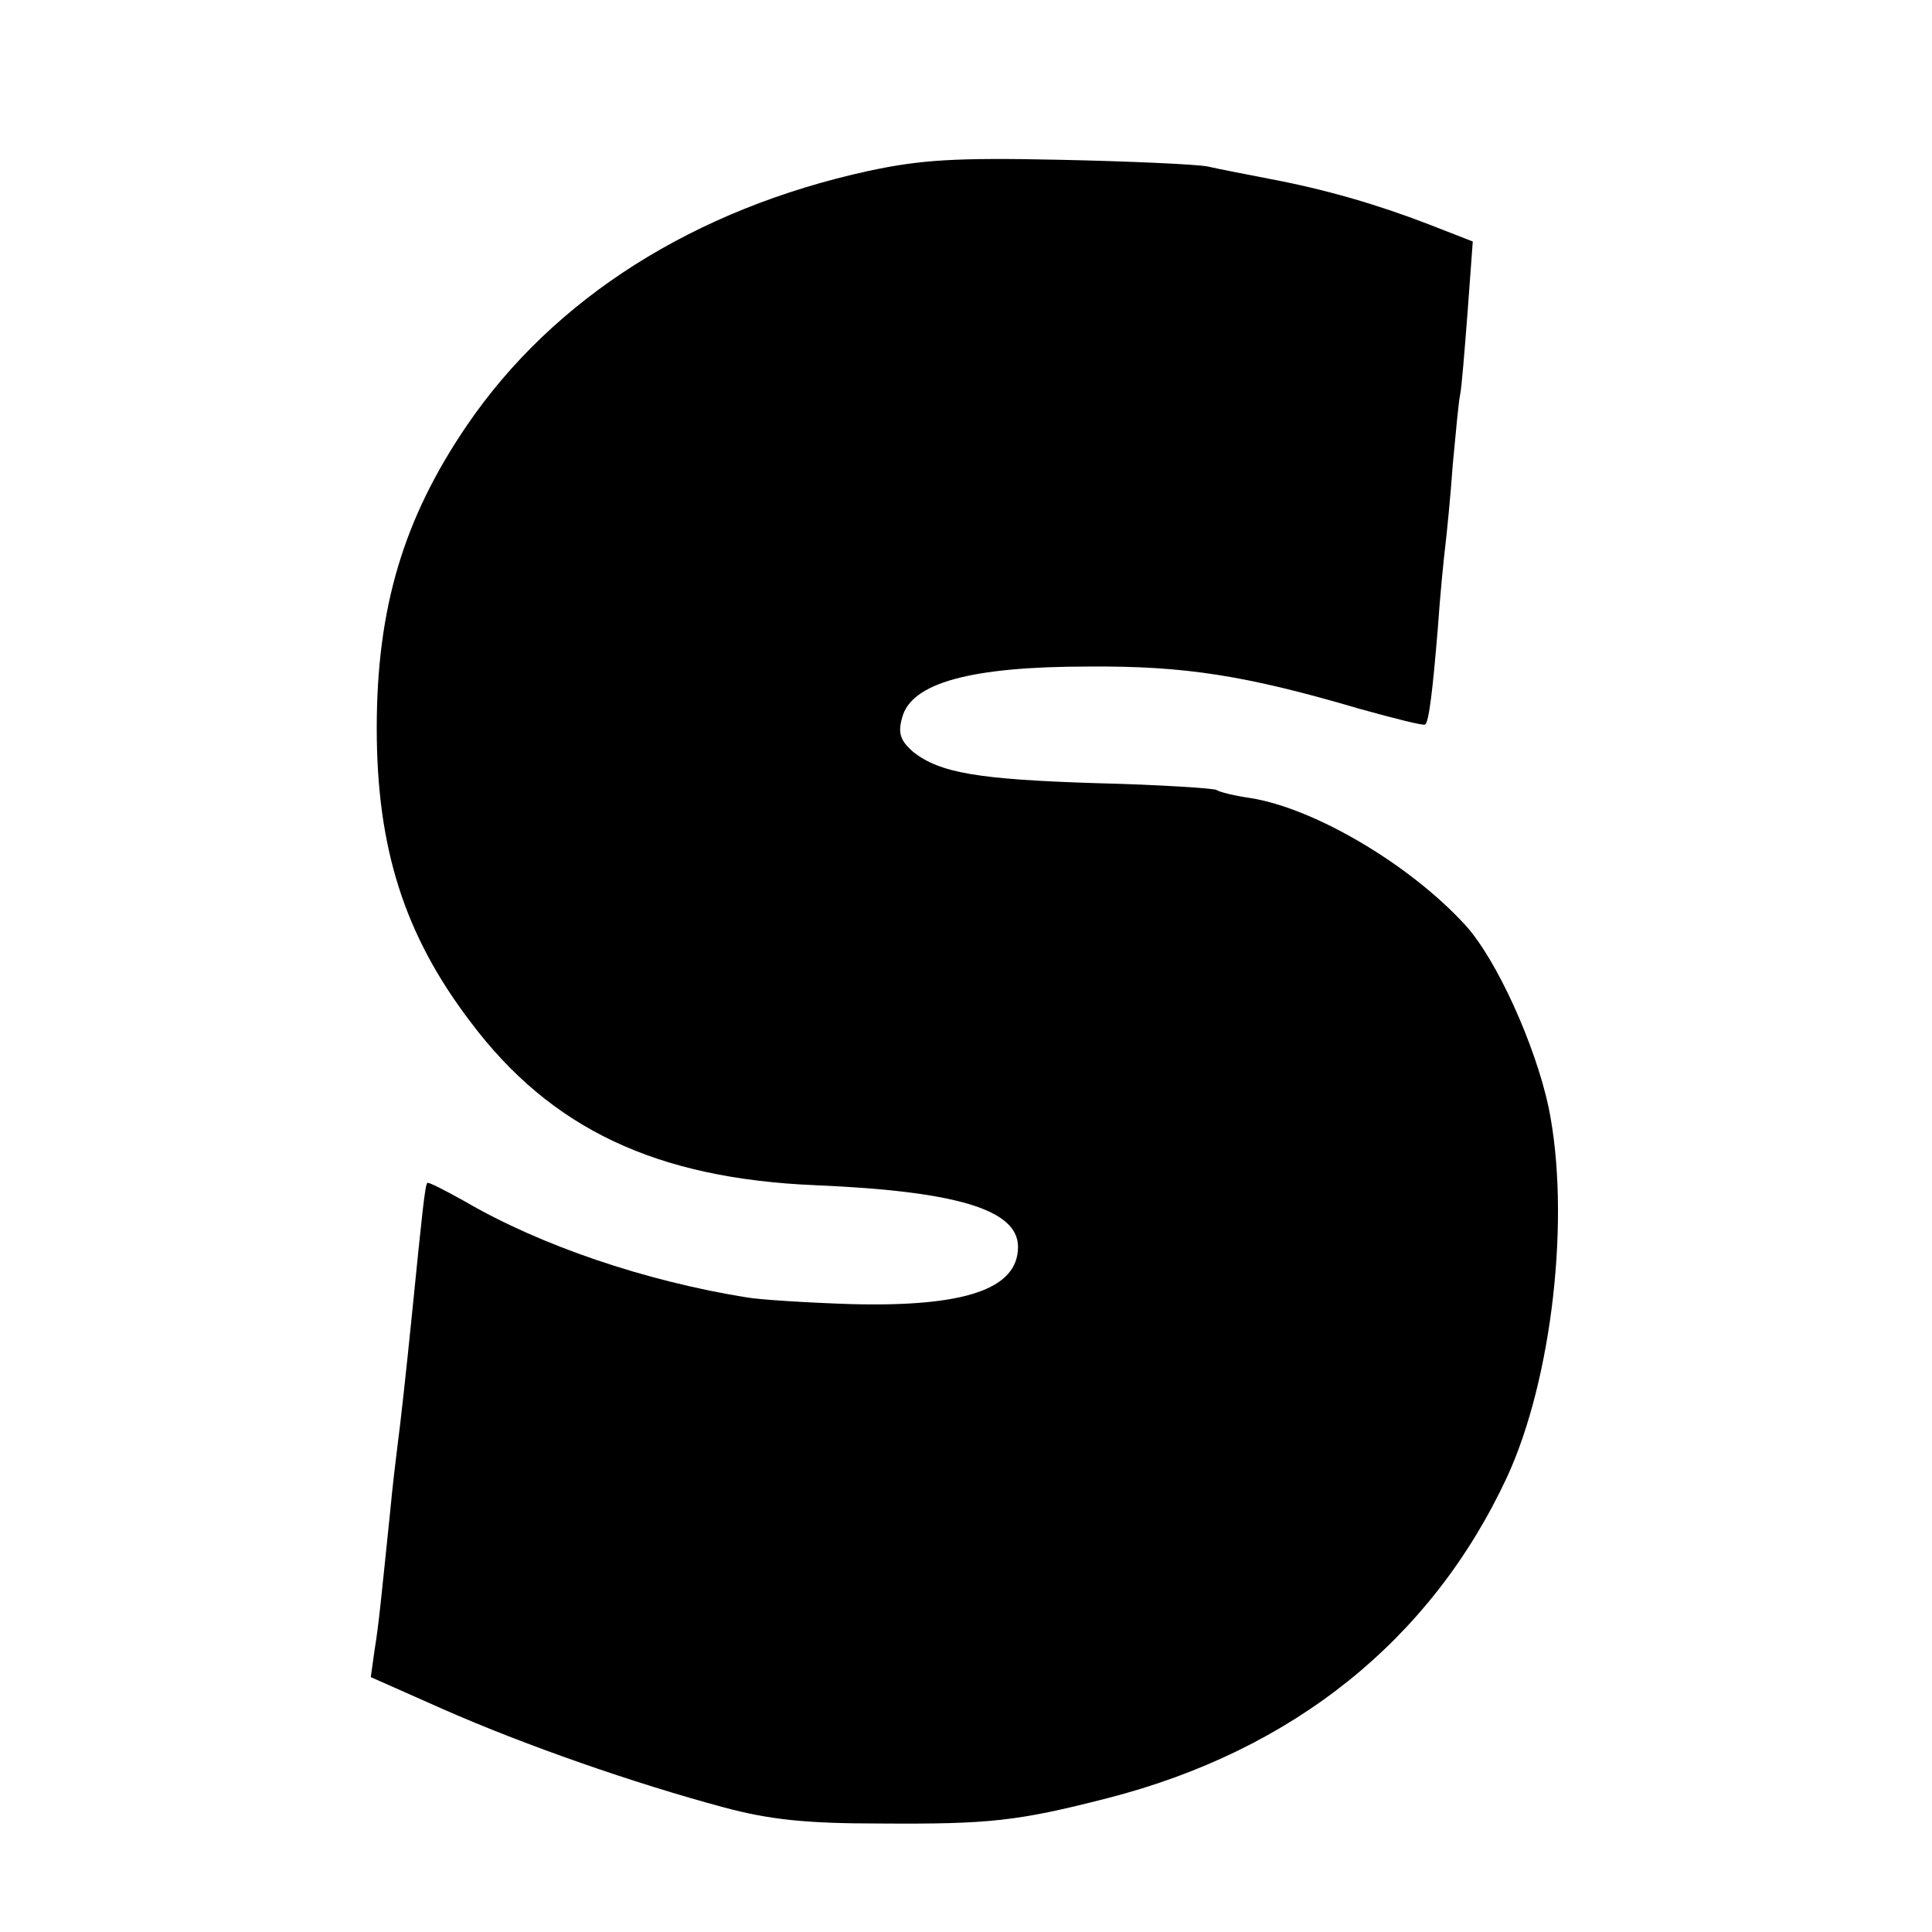
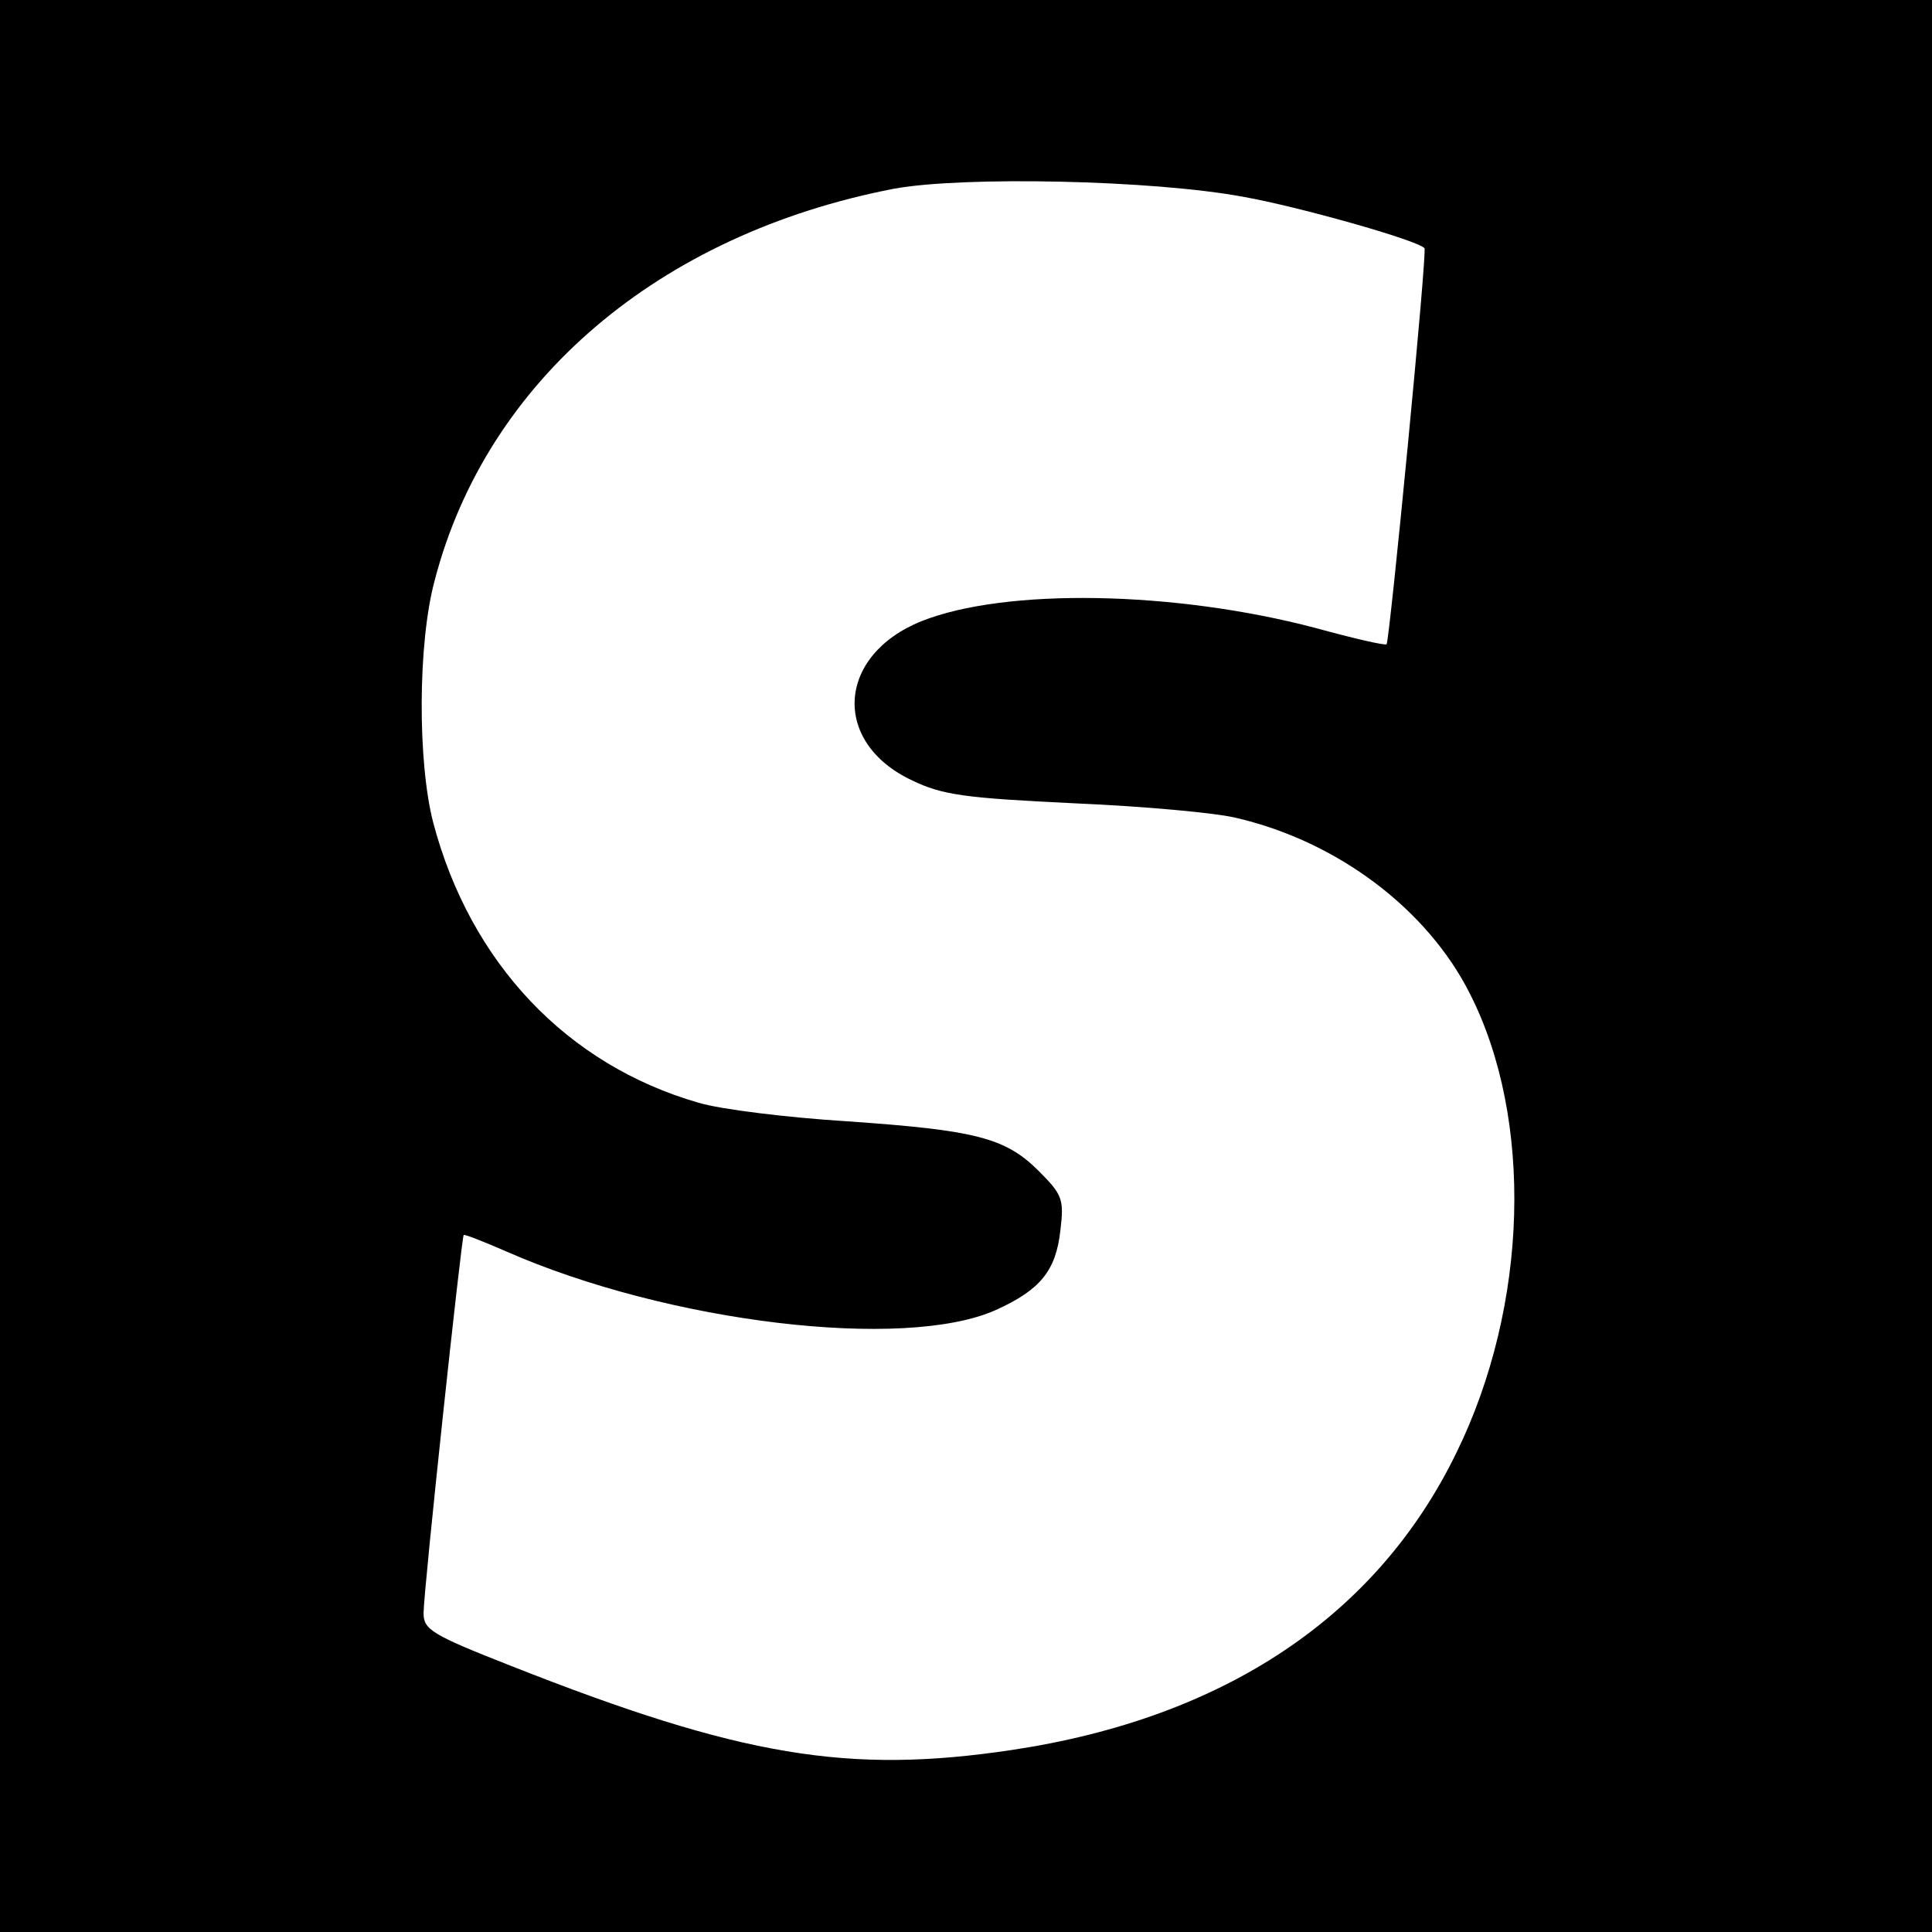
<svg xmlns="http://www.w3.org/2000/svg" version="1" width="346.667" height="346.667" viewBox="0 0 260 260">
-   <path d="M116.9 23c-23.4 5.1-42.4 17.1-54.1 34.3C54.3 69.8 50.7 81.8 50.7 98c0 16.1 3.7 27.8 12.6 39.5 10.8 14.4 25 21.1 46.4 22 19.1.8 27.3 3.3 27.3 8.3 0 5.7-7.2 8.1-22.5 7.7-6.1-.2-12.3-.6-14-.9-13.7-2.2-27.8-7-37.9-12.9-2.7-1.5-5-2.7-5.1-2.5-.3.3-.7 4.1-2 17.1-.9 8.9-1.6 15.2-2 18.2-.2 1.6-.7 5.7-1 9-1.2 11.5-1.5 15-2.1 18.6l-.5 3.6 9.7 4.3c11.1 4.9 25.8 10 37.7 13.2 6.3 1.7 11.2 2.2 21.2 2.2 14.6.1 18.4-.3 30.5-3.4 25-6.4 43.6-21.3 53.8-43.2 6.1-13.2 8.6-35.2 5.6-49.8-1.8-8.4-7-19.9-11.2-24.5-7.4-8.1-20.2-15.7-28.9-17.1-2.1-.3-4.2-.8-4.6-1.1-.4-.2-7.6-.7-16-.9-16.2-.5-21.2-1.4-24.8-4.2-1.7-1.5-2.1-2.5-1.5-4.6 1.2-4.7 9.2-6.9 25.1-6.9 13-.1 21.2 1.2 36.5 5.7 4.7 1.3 8.6 2.3 8.8 2.1.5-.4 1-4.5 1.7-13 .3-4.4.8-9.4 1-11 .2-1.7.7-6.6 1-10.9.4-4.3.8-8.6 1-9.5.2-.9.6-5.9 1-11.1l.7-9.5-5.9-2.3c-7-2.7-13.9-4.7-21.3-6.1-3-.6-6.8-1.3-8.5-1.7-1.6-.3-10.6-.7-20-.9-13.9-.3-18.6 0-25.6 1.5z" />
+   <path d="M0 130v130h260V0H0v130zM167.4 26.5c7.3 1.3 23.3 5.8 24.3 6.9.4.3-4.7 52.9-5.1 53.3-.2.2-4.5-.8-9.6-2.2-19-5-41.7-5.4-53-.9-11.4 4.6-12.1 16.3-1.3 21.4 4.1 2 7.2 2.4 21.8 3.1 9.4.4 19.3 1.3 22 2 13.6 3.2 25.6 12.3 31.3 23.6 8.6 16.9 7.9 42-1.8 61.8-10.7 22-31.2 35.7-59.8 40-22 3.3-36.5.9-67.4-11.3-10.7-4.2-11.8-4.9-11.8-7.1 0-3 5.1-50.5 5.4-50.9.2-.1 2.7.9 5.7 2.2 21.8 9.6 53.6 13.4 65.9 7.9 6-2.7 8.1-5.3 8.7-10.7.5-4.2.3-4.8-2.9-8-4.5-4.5-8.5-5.5-25.8-6.7-8-.5-17-1.6-20-2.5-17.7-5.1-30.7-18.8-35.7-37.7-2.1-8.1-2.1-24.1.2-32.6 7-26.9 30.2-46.6 61.8-52.7 9.2-1.7 34.8-1.2 47.1 1.1z" />
</svg>
